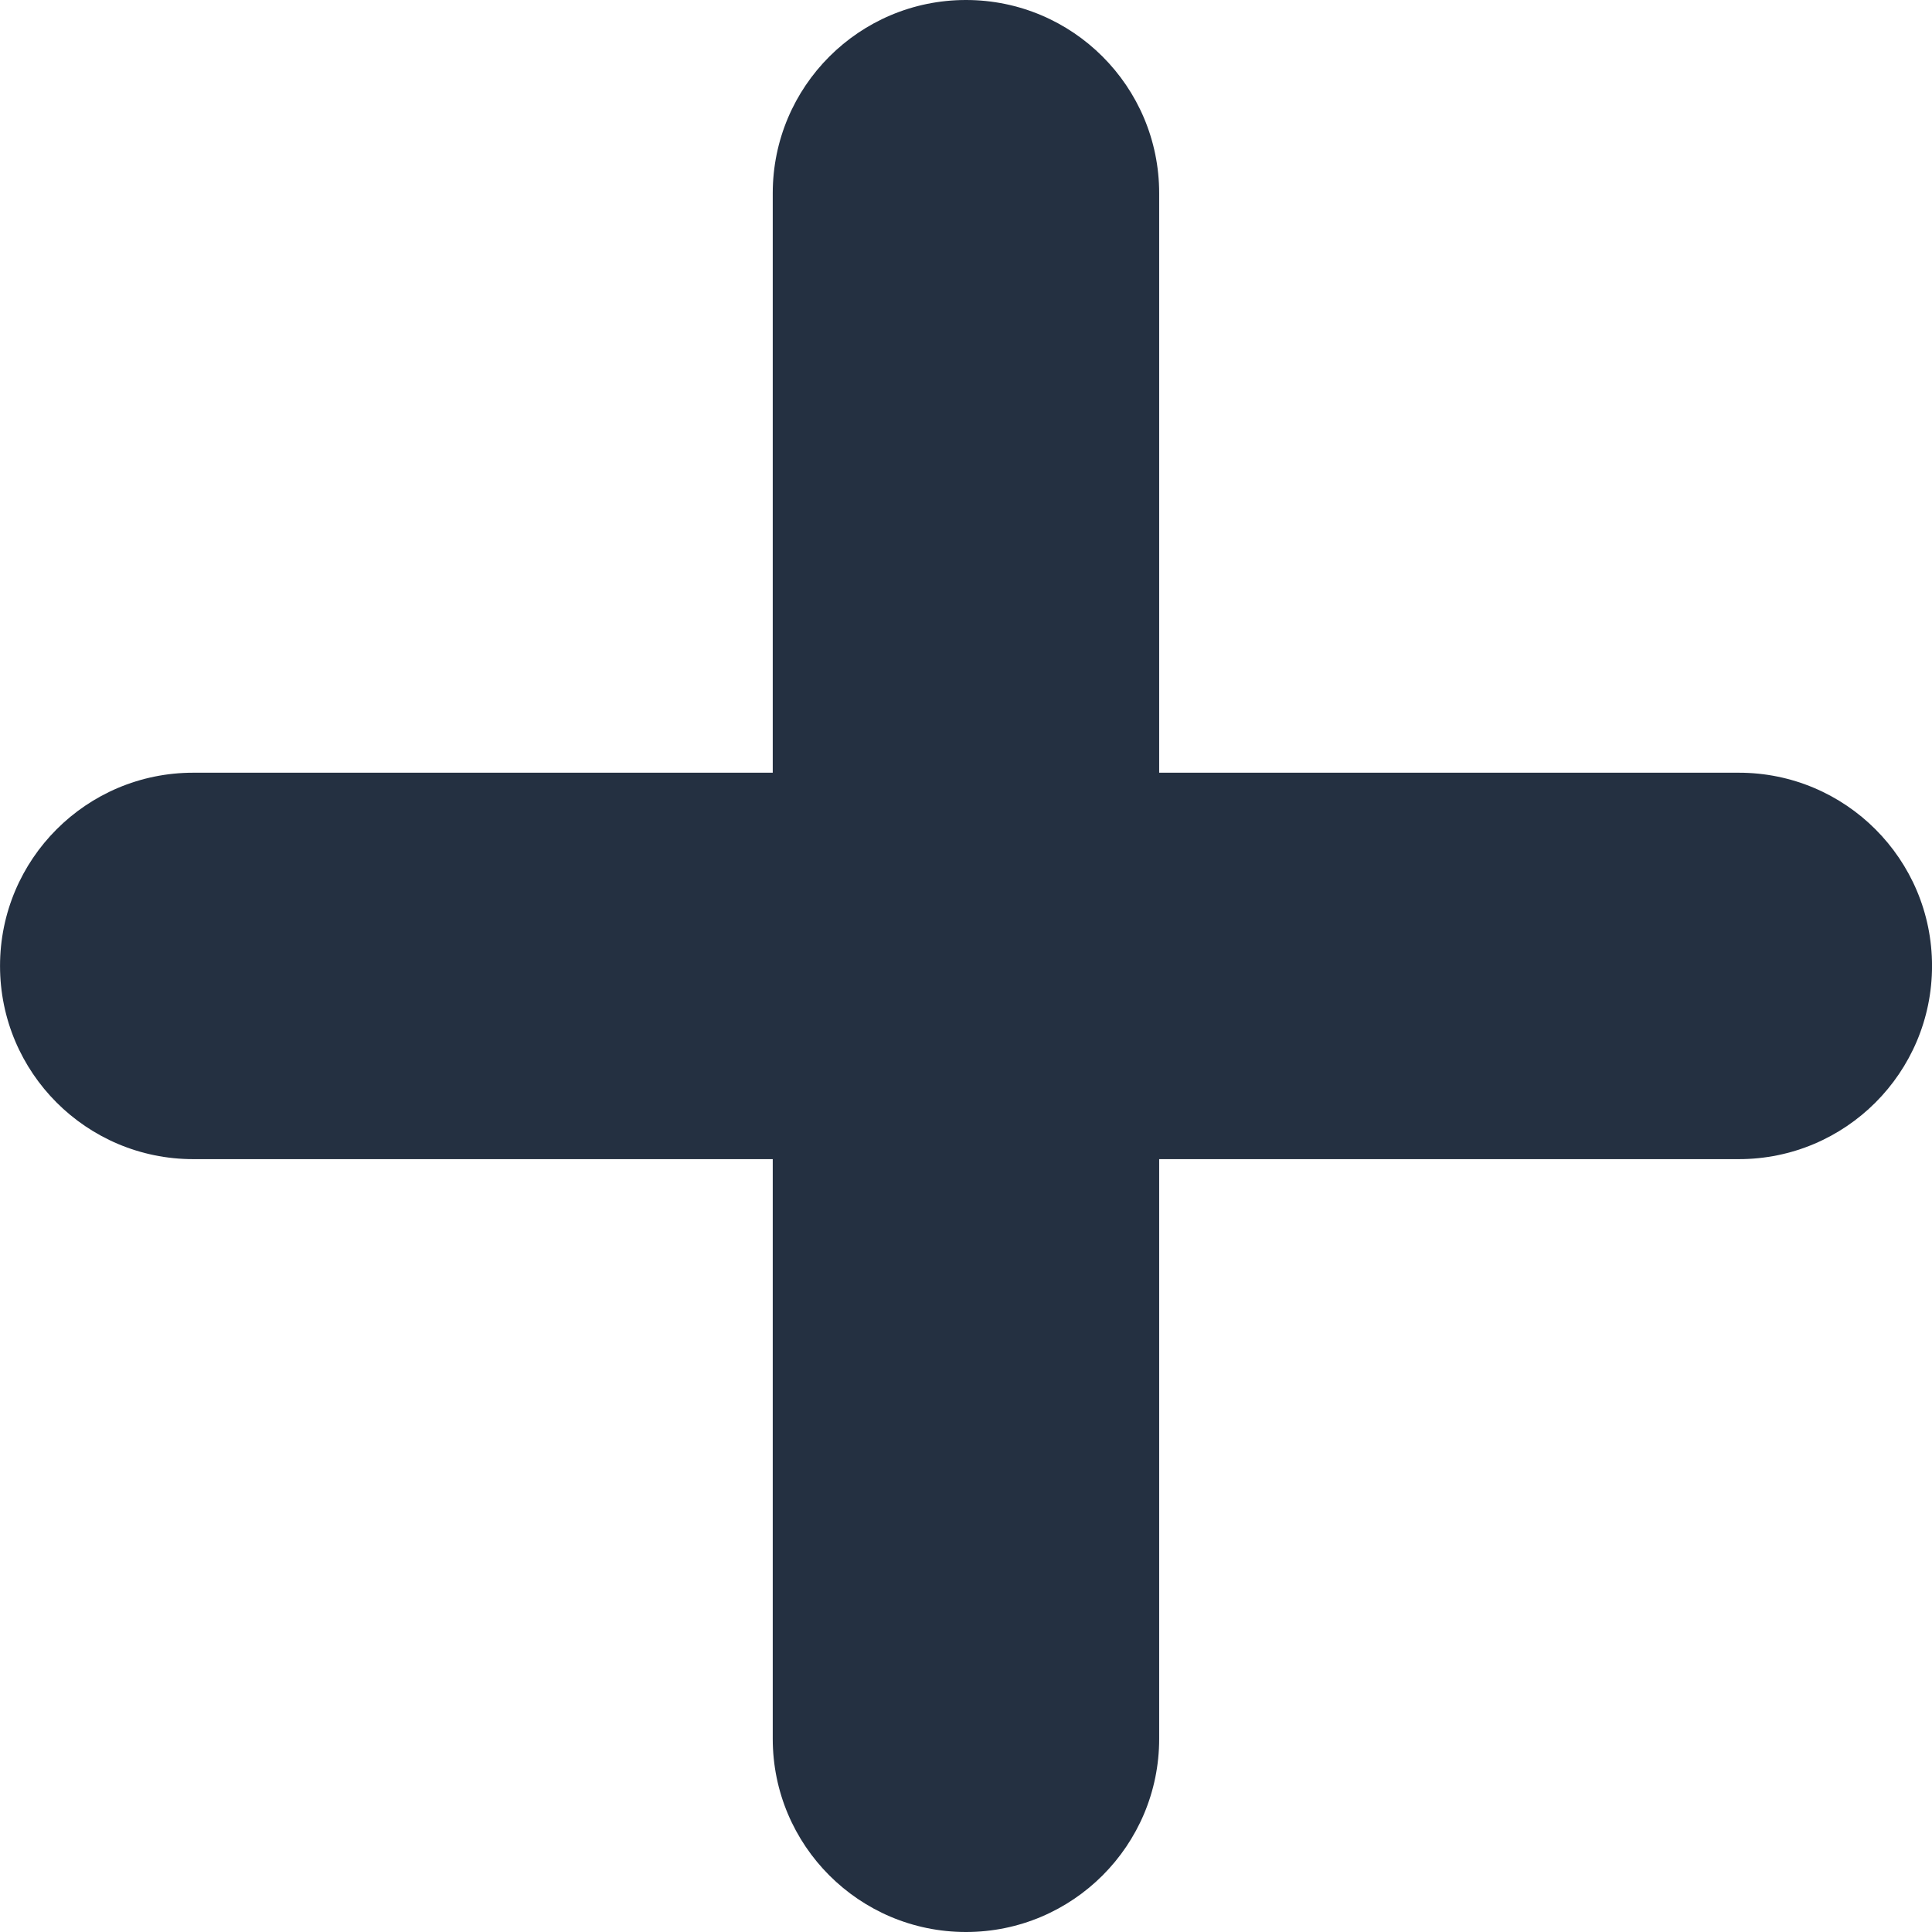
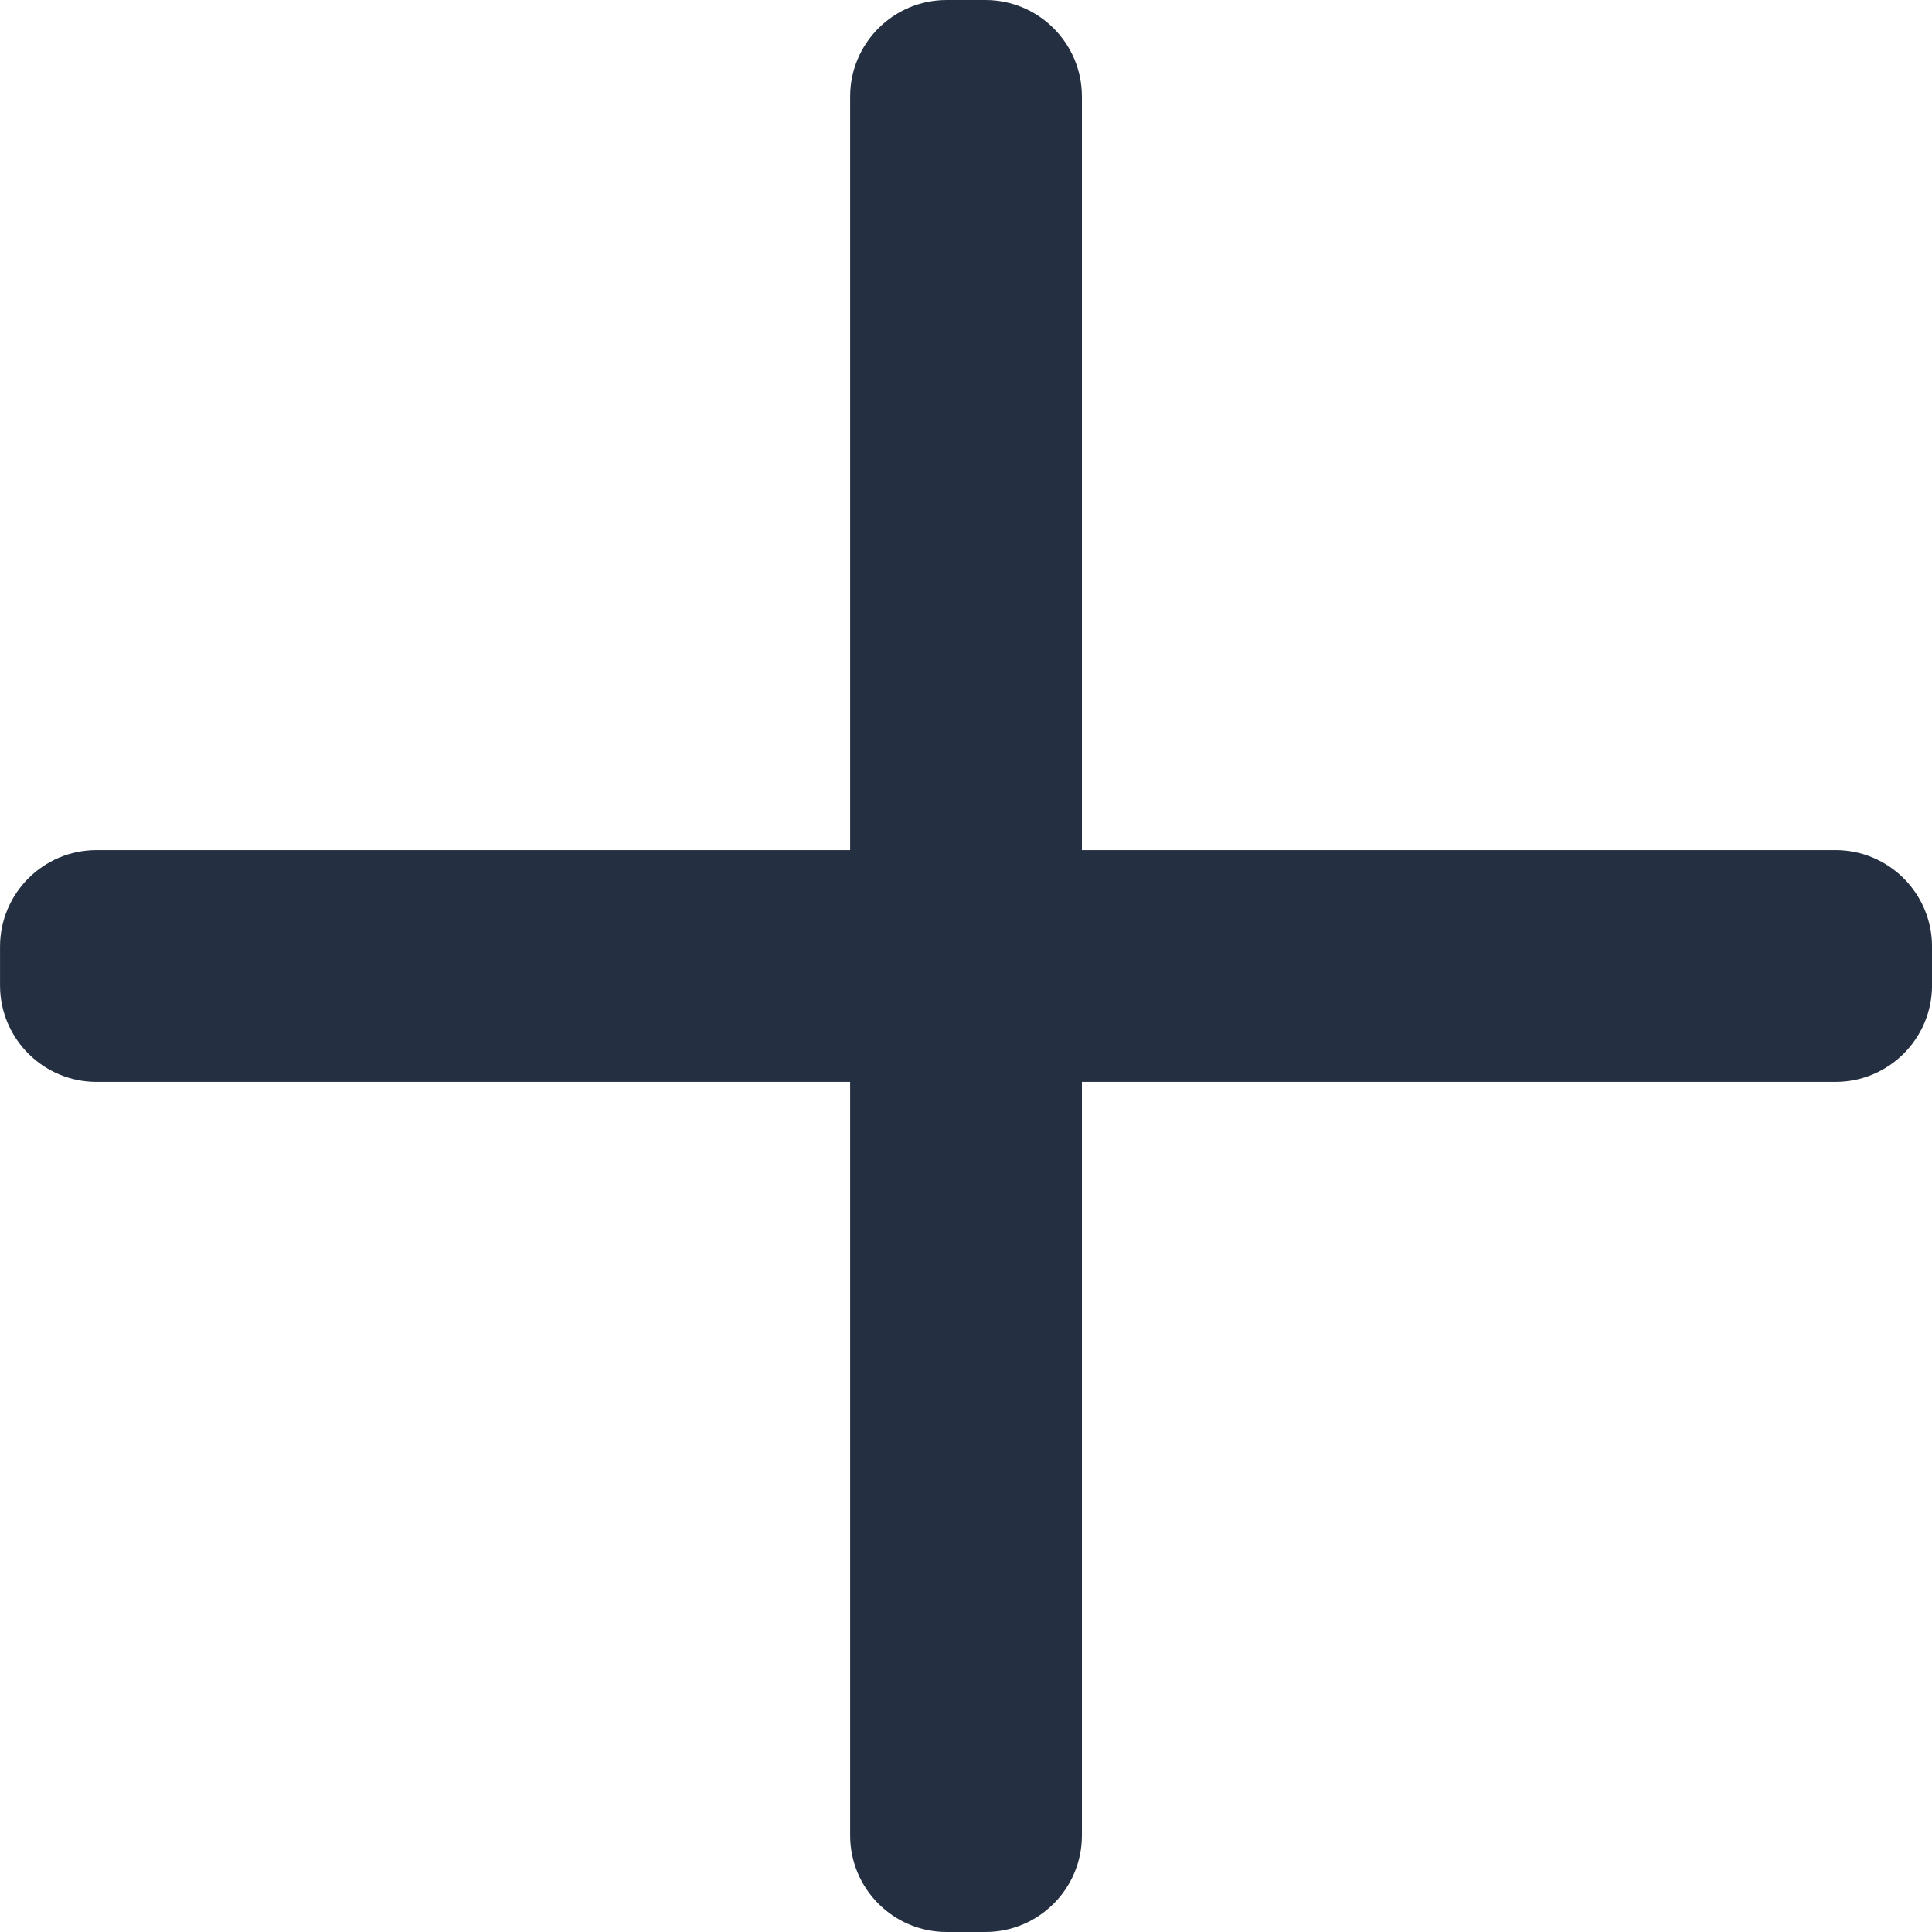
<svg xmlns="http://www.w3.org/2000/svg" width="50" height="50" version="1.1" viewBox="0 0 13.229 13.229">
  <g transform="translate(.64822 -75.221)" fill="#243041">
-     <rect x="-.648" y="80.512" width="13.229" height="2.646" rx="1.323" ry="1.323" />
-     <rect transform="rotate(90)" x="75.221" y="-7.289" width="13.229" height="2.646" rx="1.323" ry="1.323" />
+     <rect x="-.648" y="81.042" width="13.229" height="1.587" rx=".661" ry=".661" />
+     <rect transform="rotate(90)" x="75.221" y="-6.76" width="13.229" height="1.587" rx=".661" ry=".661" />
  </g>
</svg>
